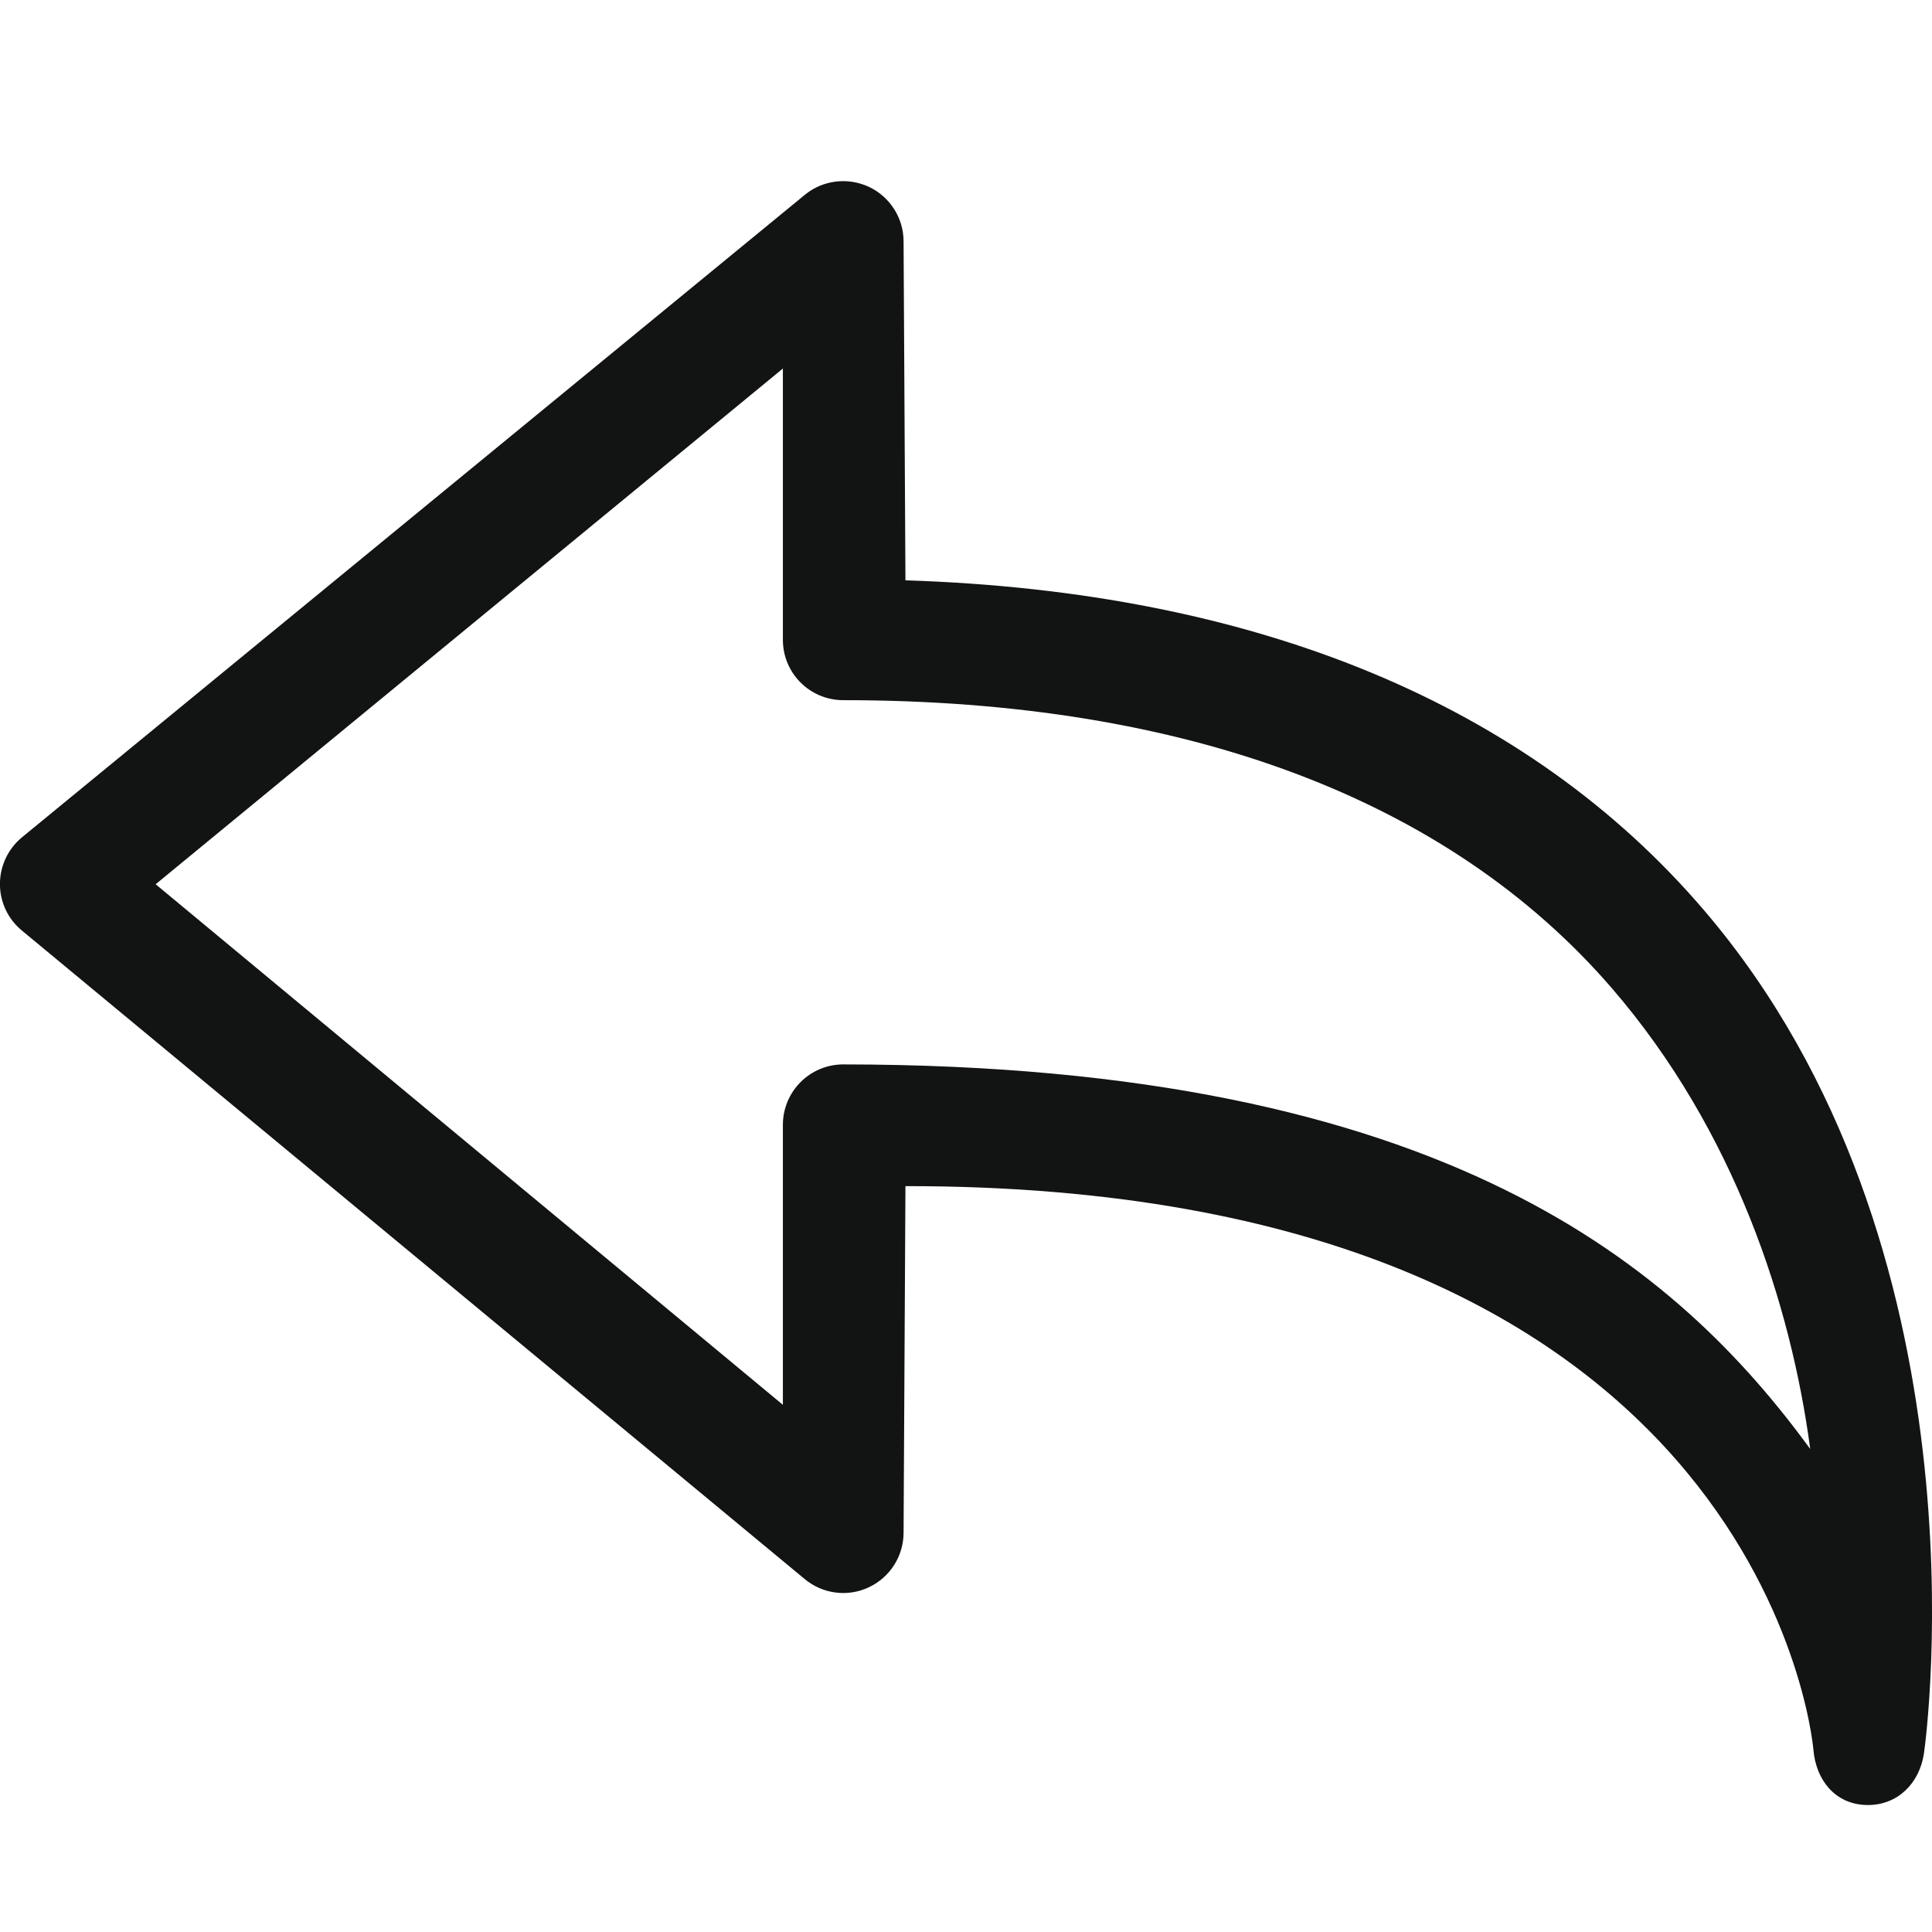
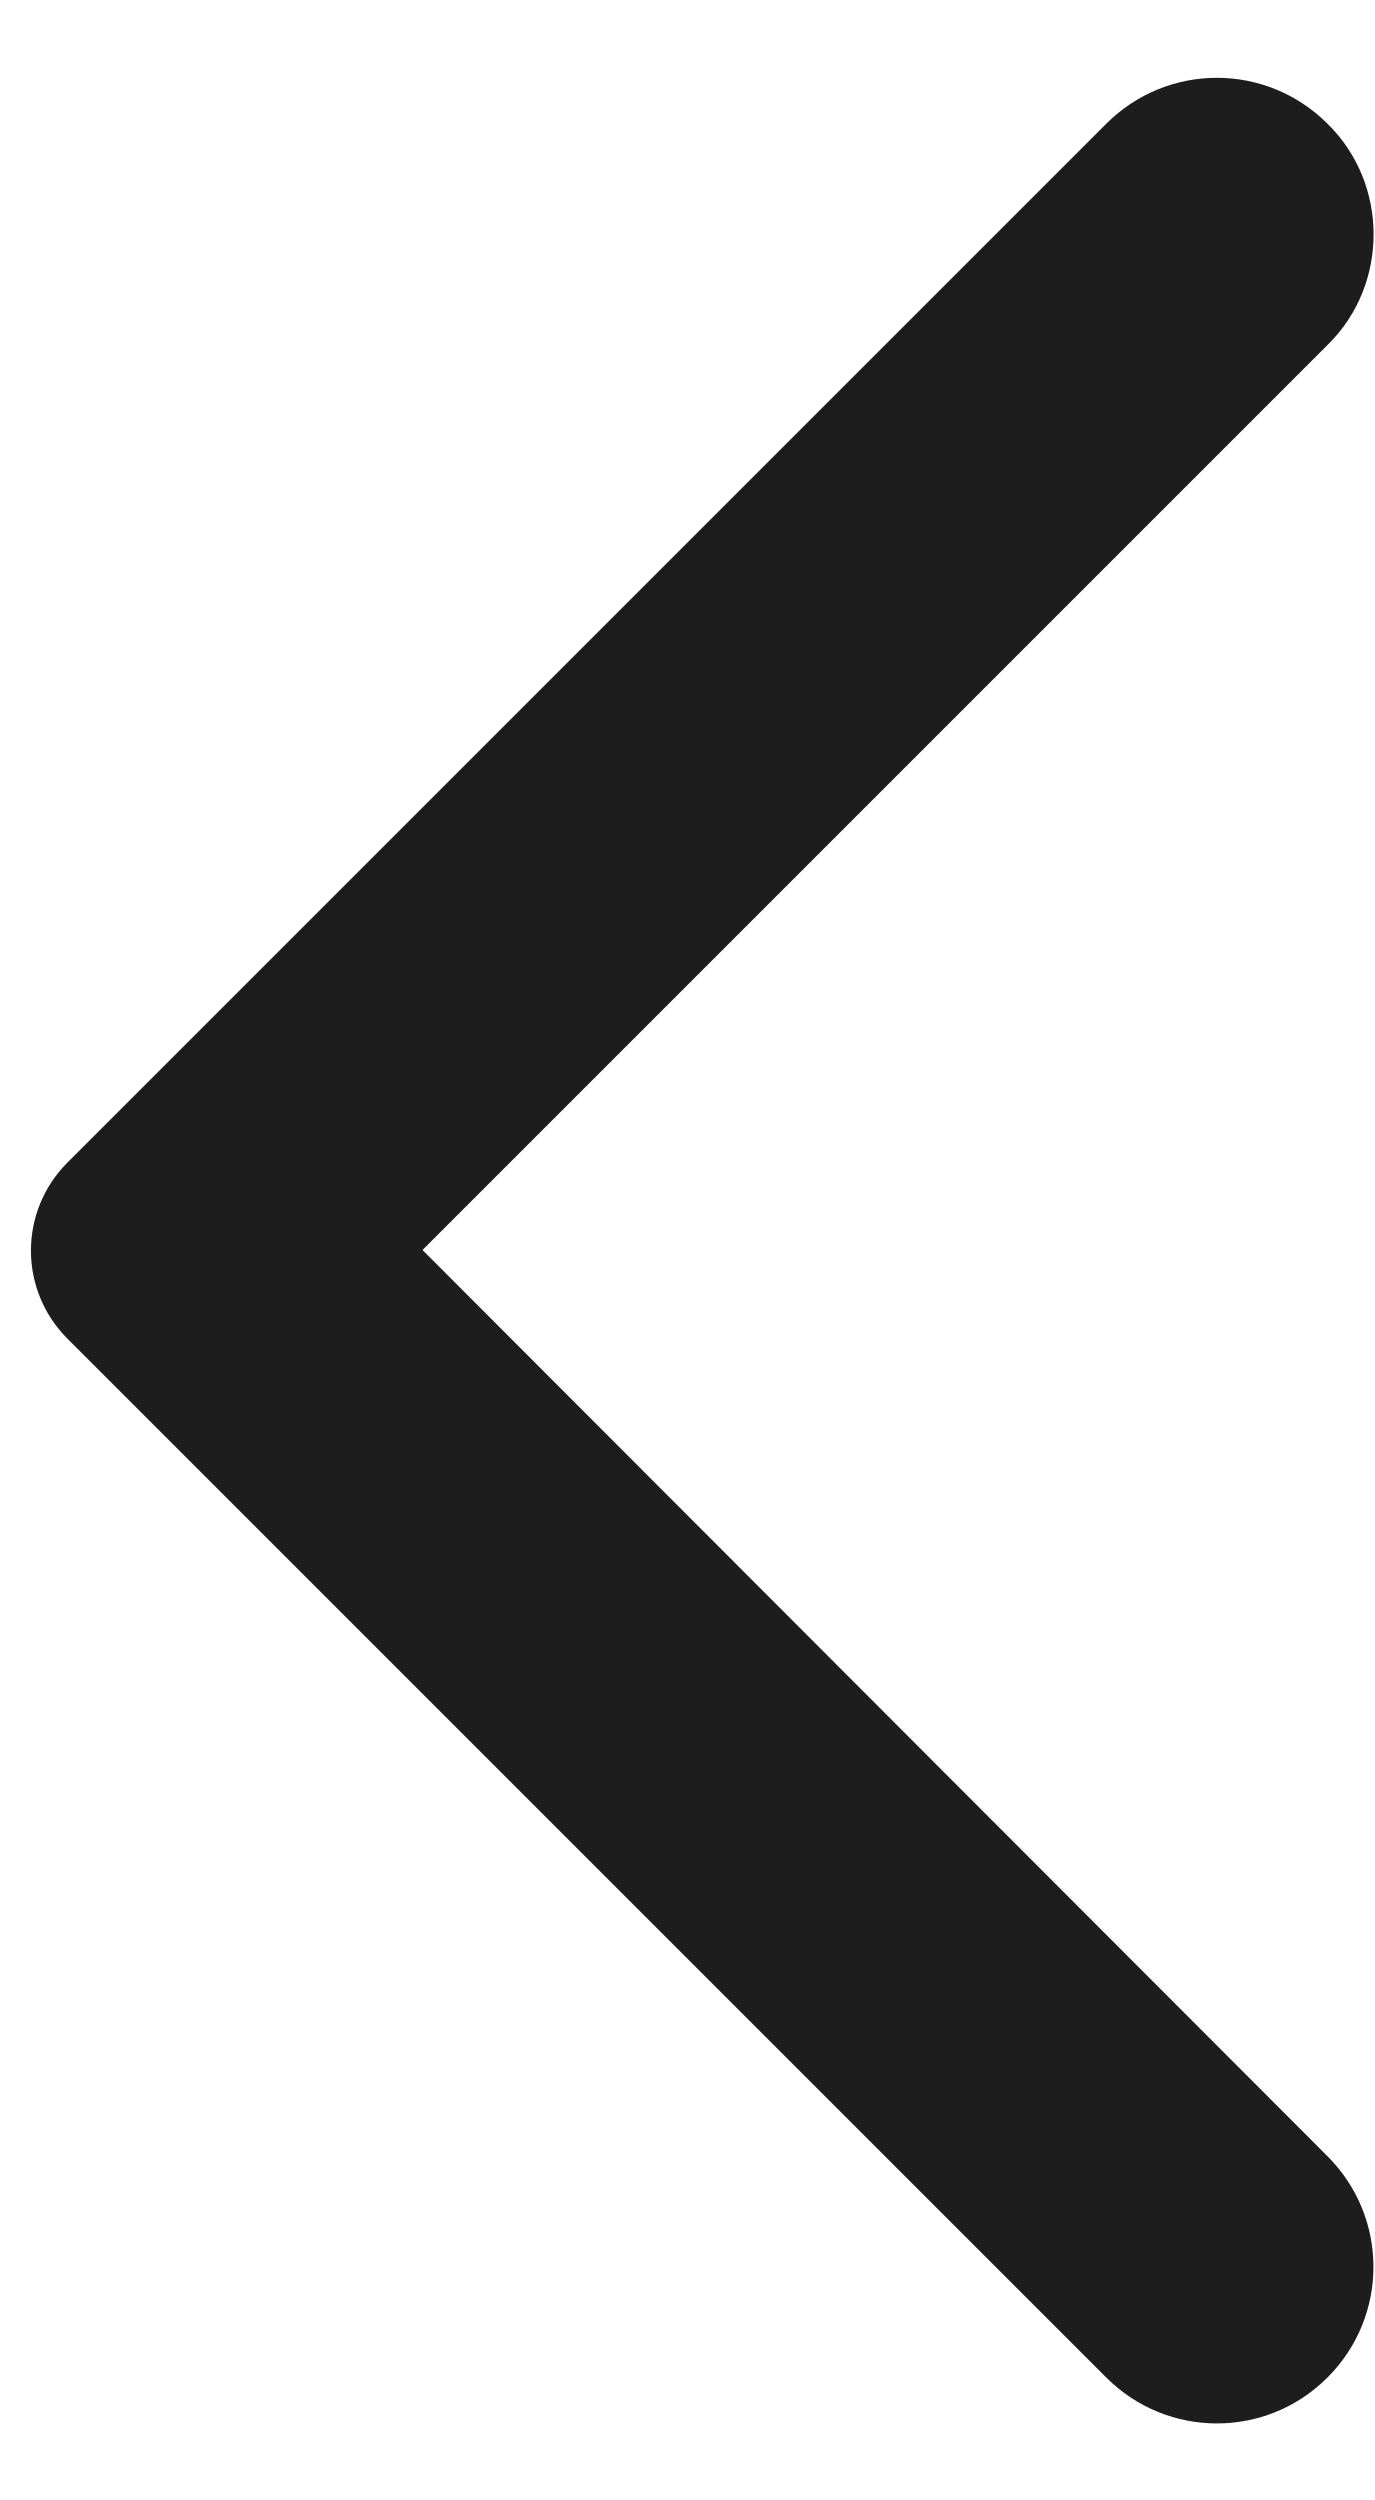
- <svg xmlns="http://www.w3.org/2000/svg" enable-background="new 0 0 32 32" id="Слой_1" version="1.1" viewBox="0 0 32 32" xml:space="preserve">
-   <path d="M31.866,29.046c0.05-0.336,1.109-8.41-3.639-13.966  c-2.917-3.414-7.418-5.283-13.23-5.468l-0.031-5.613c0-0.386-0.223-0.737-0.571-0.903c-0.349-0.163-0.762-0.116-1.061,0.128  L0.367,13.866C0.135,14.056,0,14.34-0.001,14.64c-0.001,0.3,0.133,0.584,0.365,0.774l12.968,10.743  c0.298,0.247,0.715,0.298,1.061,0.132c0.351-0.165,0.573-0.518,0.573-0.904l0.031-5.739c14.009-0.01,15.005,8.966,15.039,9.337  c0.043,0.504,0.362,0.897,0.868,0.913c0.012,0.001,0.023,0.001,0.034,0.001C31.433,29.897,31.792,29.536,31.866,29.046z   M13.261,17.922c-0.188,0.188-0.294,0.442-0.294,0.708v4.638L2.578,14.646l10.389-8.542v4.493c0,0.553,0.447,1,1,1  c5.69,0,10.037,1.648,12.735,4.776c2.029,2.354,2.962,5.235,3.281,7.626c-2.184-2.984-6.008-6.363-16.015-6.369c0,0-0.001,0-0.002,0  C13.702,17.63,13.448,17.735,13.261,17.922z" fill="#121313" id="Arrow_Left_1_" />
-   <g />
-   <g />
-   <g />
-   <g />
-   <g />
-   <g />
+ <svg xmlns="http://www.w3.org/2000/svg" width="11px" height="20px" viewBox="0 0 11 20" version="1.1">
+   <g id="Icons" stroke="none" stroke-width="1" fill="none" fill-rule="evenodd">
+     <g id="Rounded" transform="translate(-548, -3434)">
+       <g id="Navigation" transform="translate(100, 3378)">
+         <g id="-Round-/-Navigation-/-arrow_back_ios" transform="translate(442, 54)">
+           <g>
+             <polygon id="Path" opacity="0.87" points="0 0 24 0 24 24 0 24" />
+             <path d="M16.62,2.99 C16.13,2.5 15.34,2.5 14.85,2.99 L6.54,11.3 C6.15,11.69 6.15,12.32 6.54,12.71 L14.85,21.02 C15.34,21.51 16.13,21.51 16.62,21.02 C17.11,20.53 17.11,19.74 16.62,19.25 L9.38,12 L16.63,4.75 C17.11,4.27 17.11,3.47 16.62,2.99 Z" id="🔹-Icon-Color" fill="#1D1D1D" />
+           </g>
+         </g>
+       </g>
+     </g>
+   </g>
</svg>
